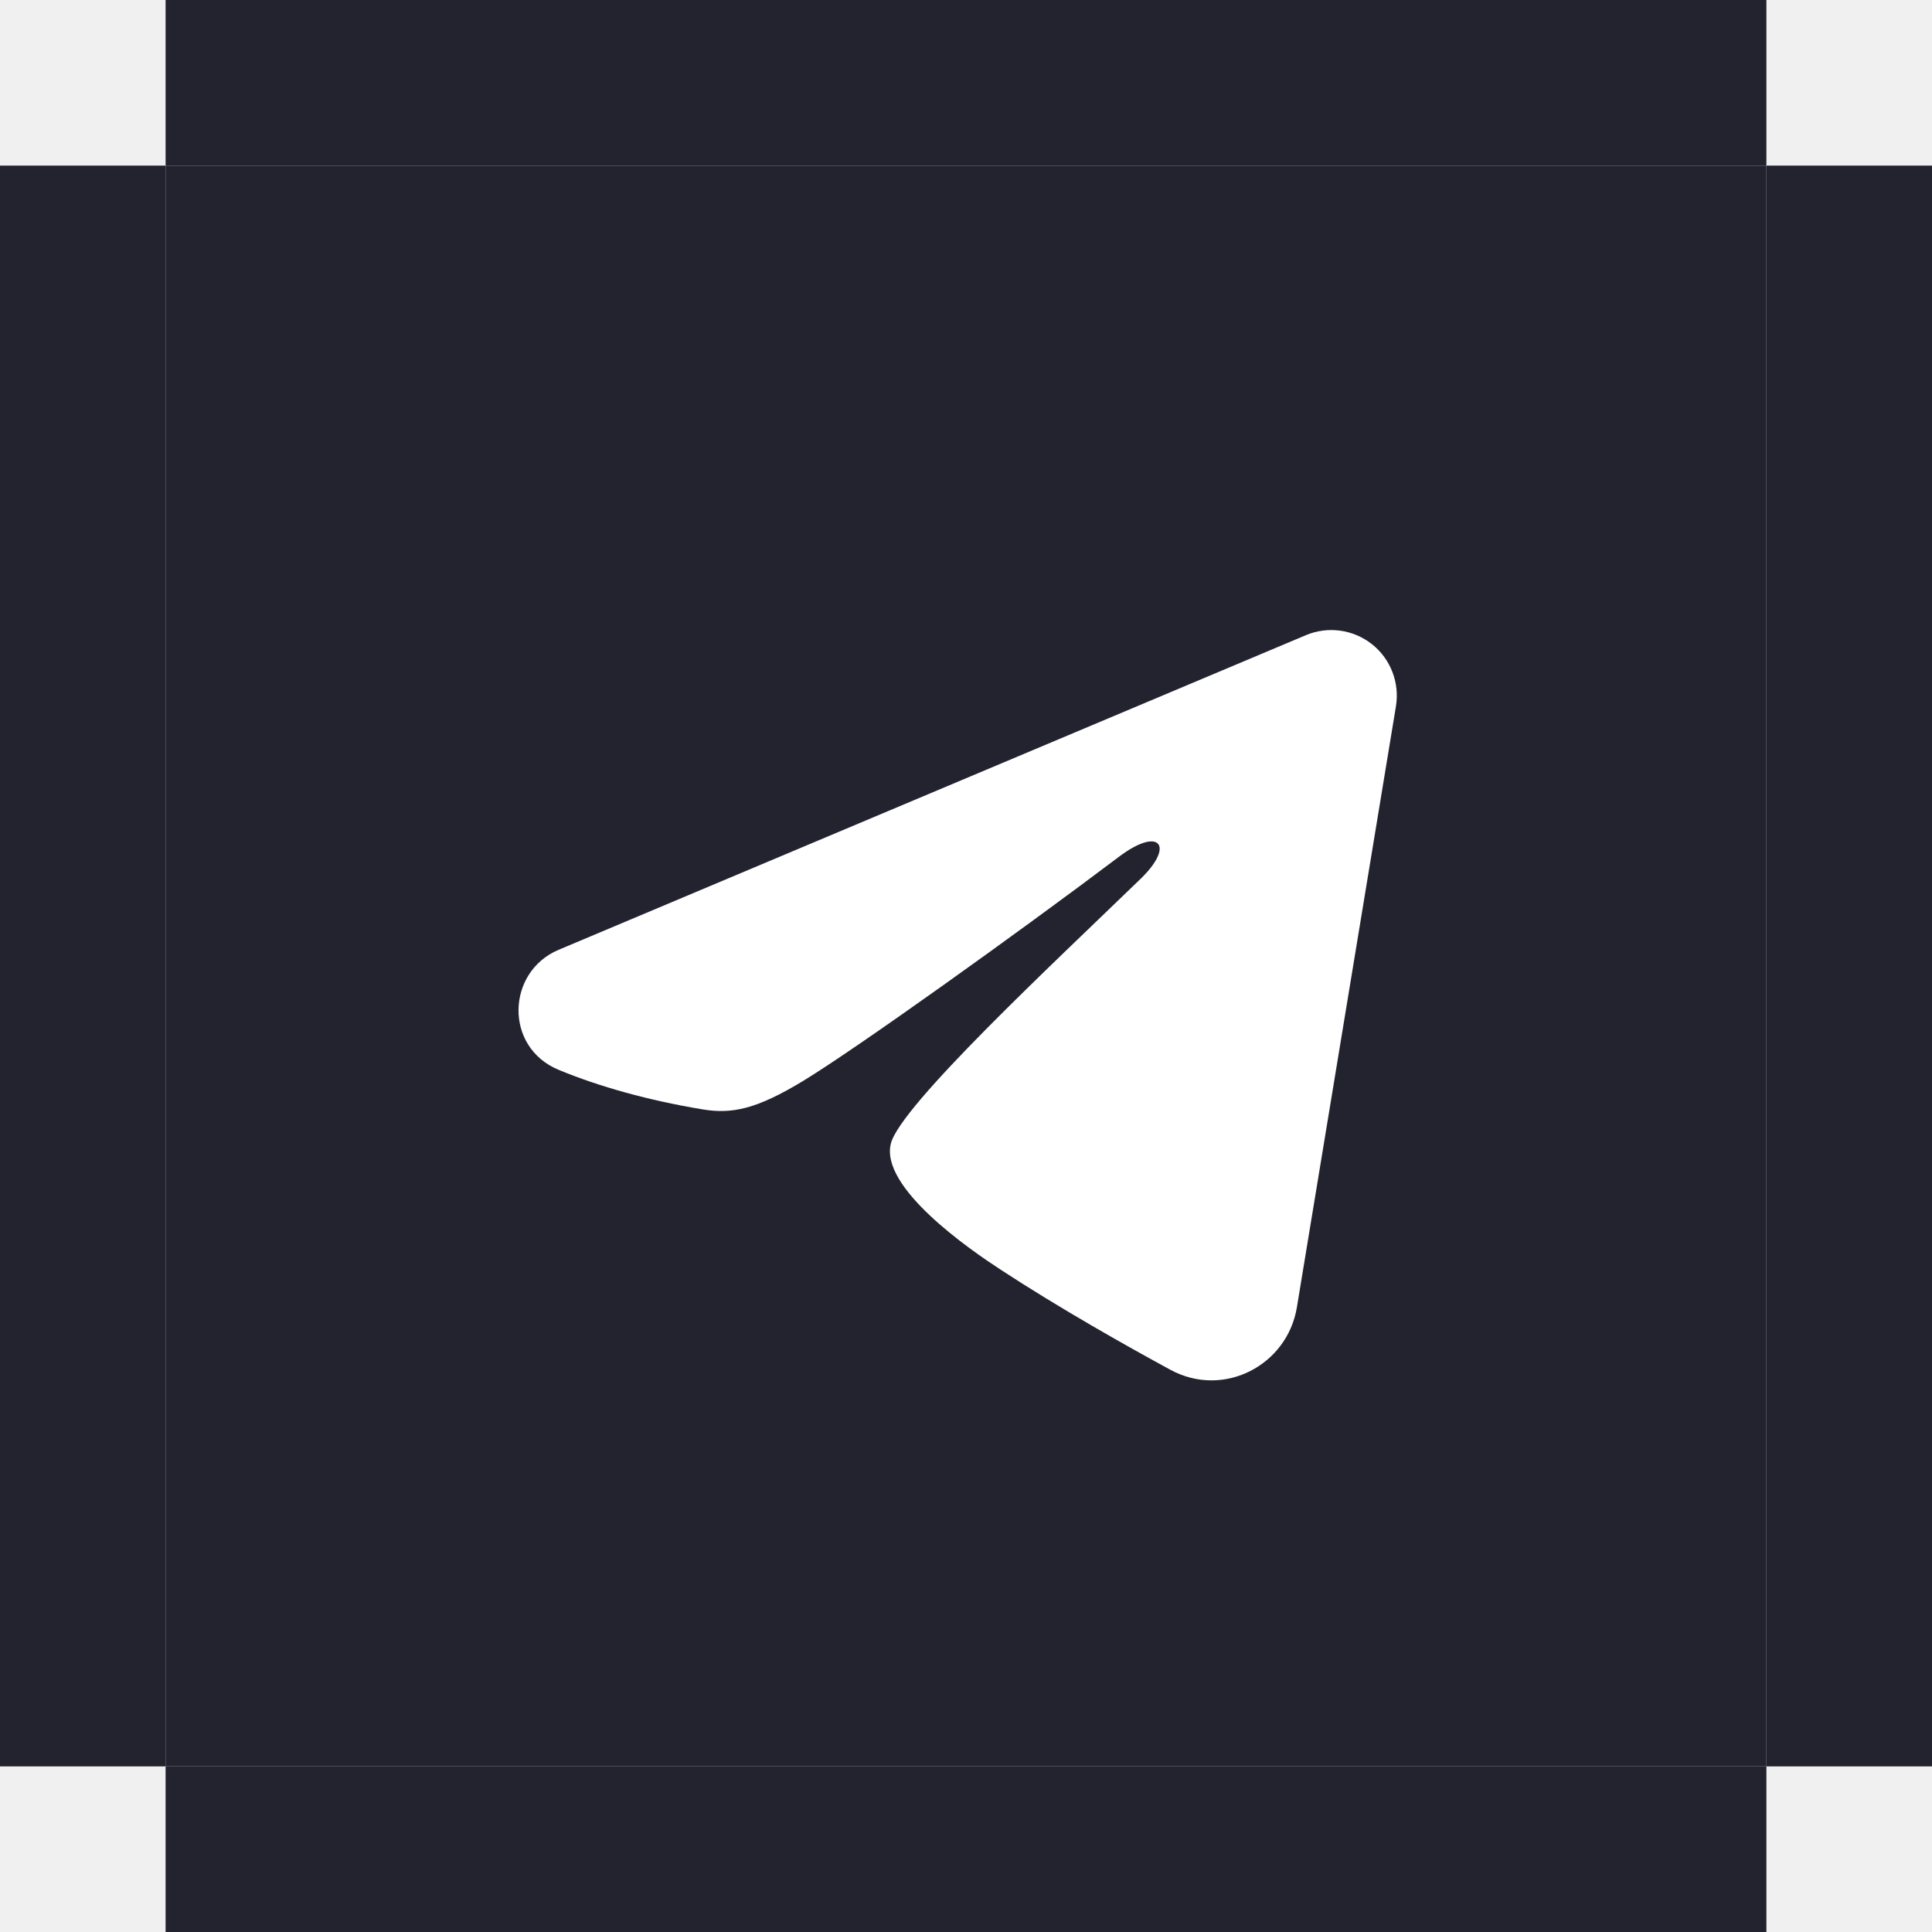
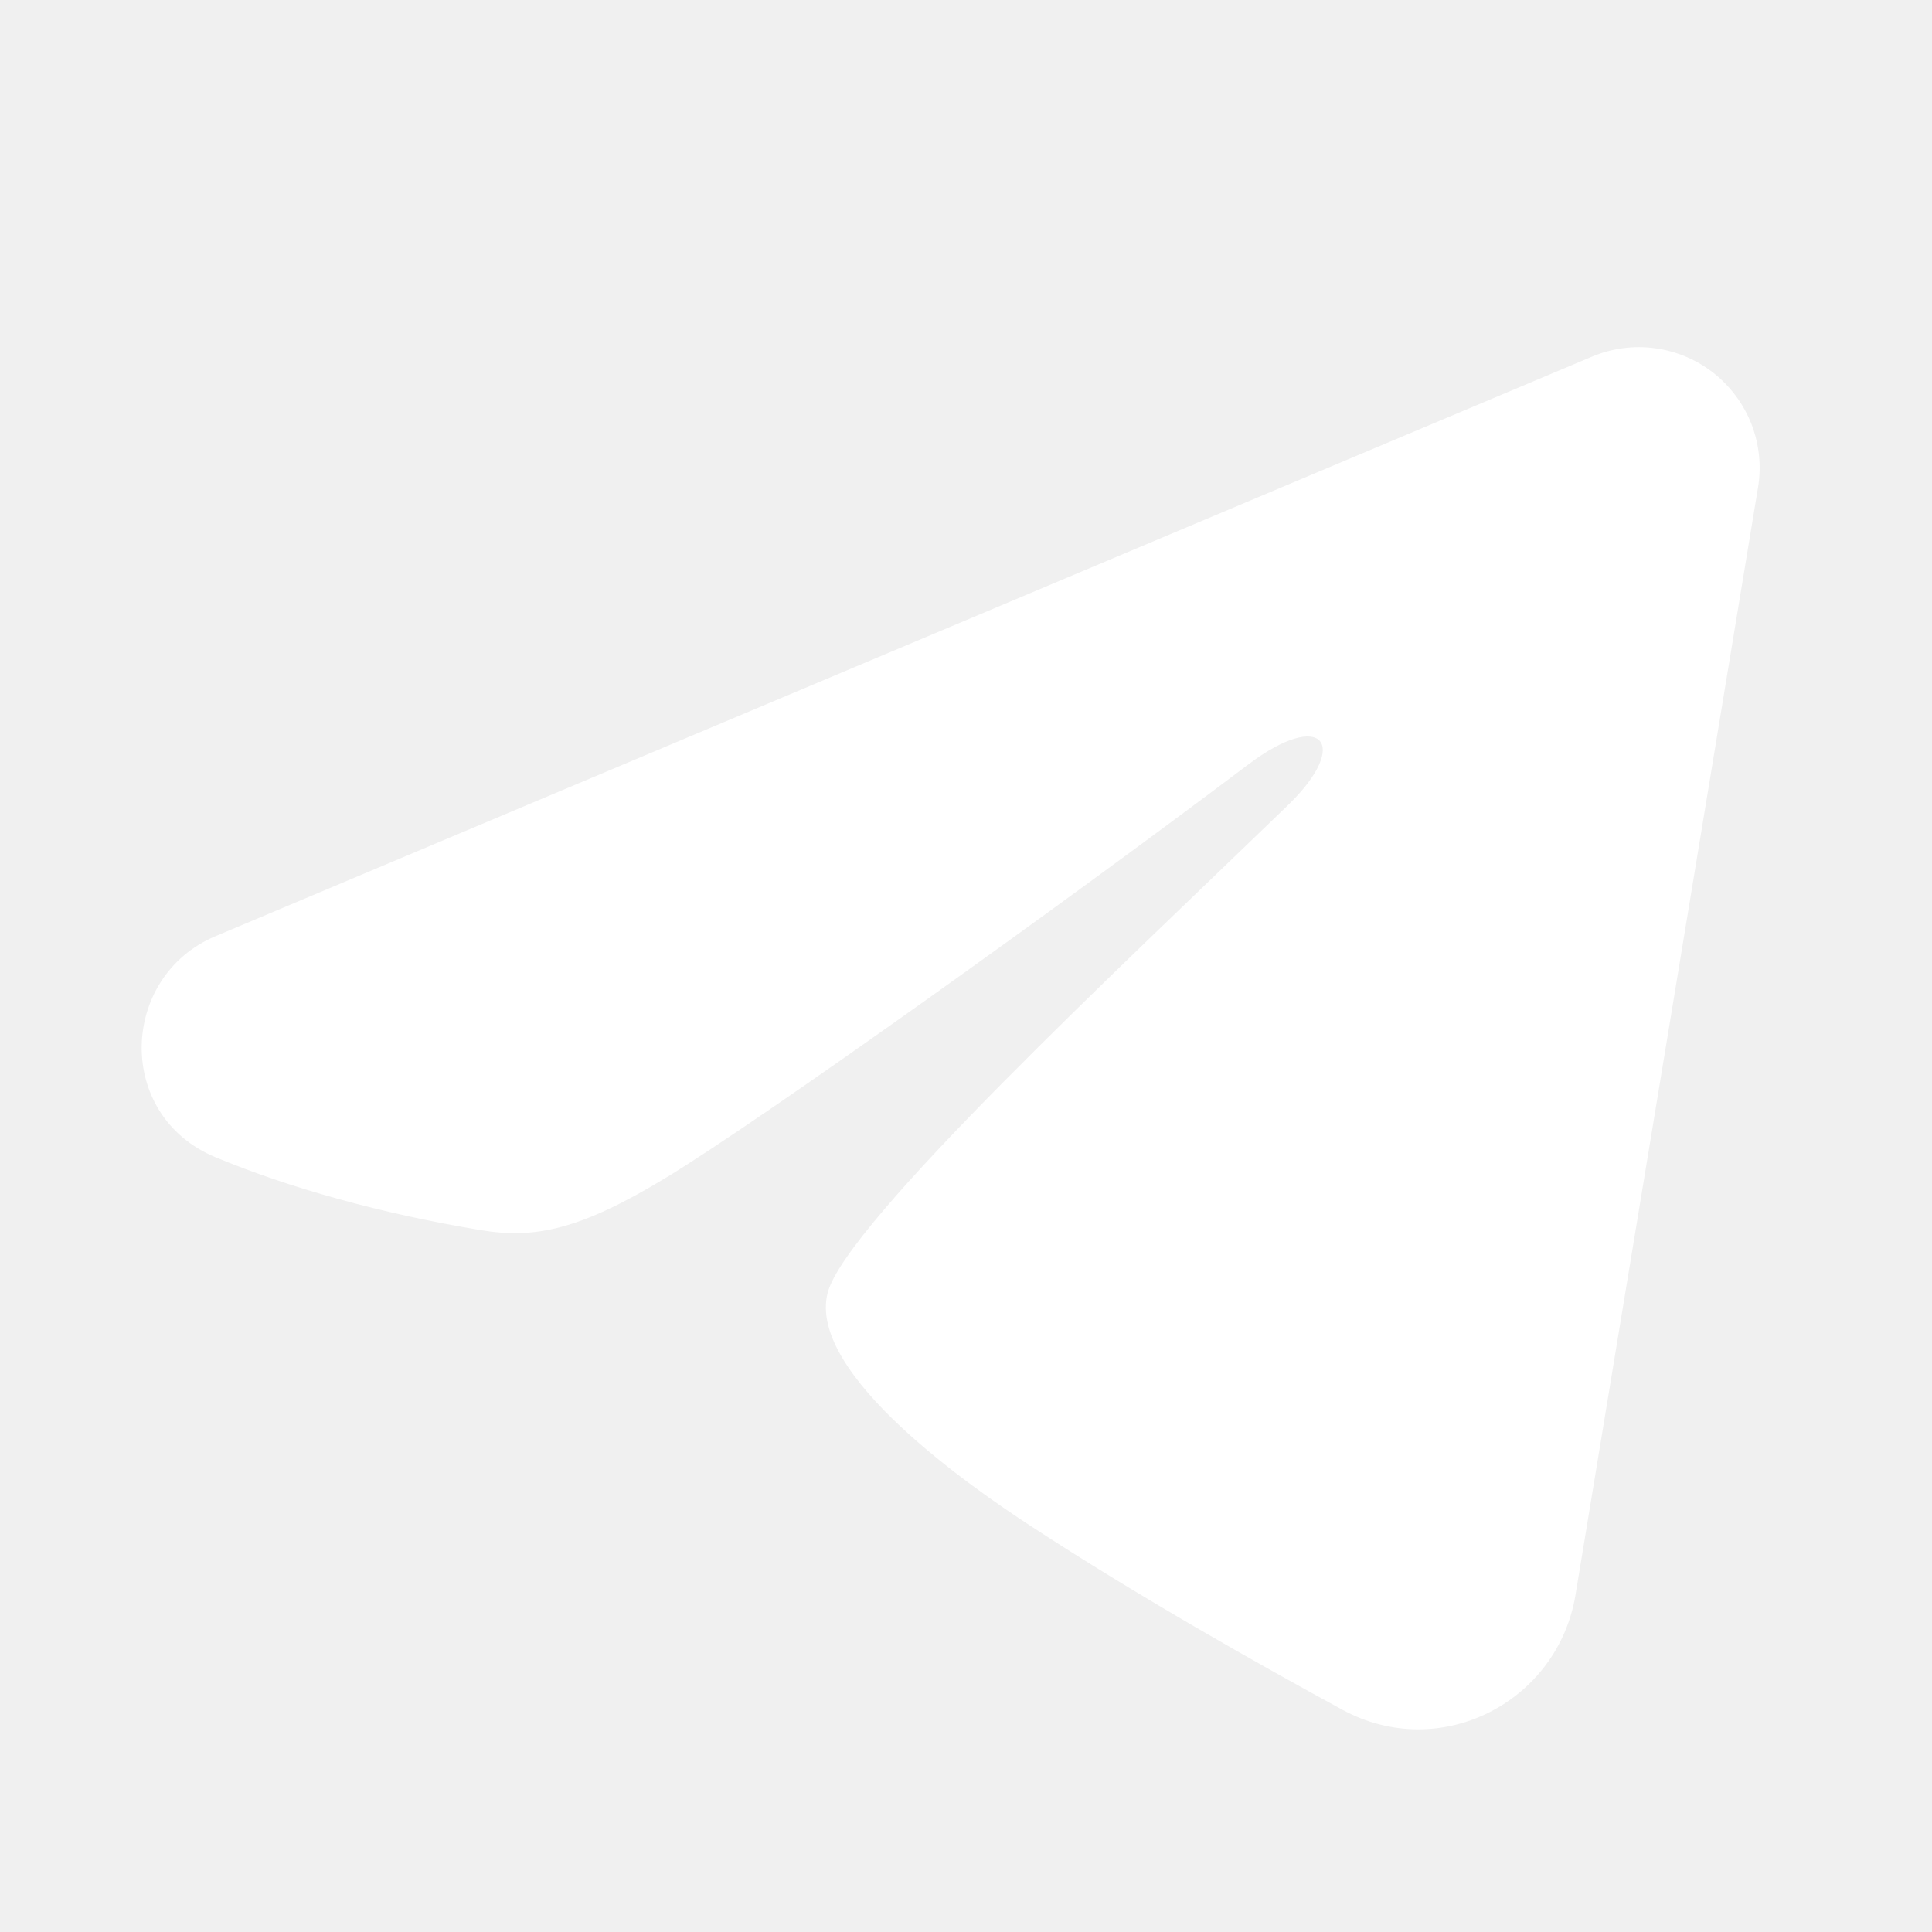
- <svg xmlns="http://www.w3.org/2000/svg" width="35" height="35" viewBox="0 0 35 35" fill="none">
-   <rect width="3" height="29" transform="matrix(-1 0 0 1 3 3)" fill="#232330" />
-   <rect width="3" height="29" transform="matrix(0 -1 -1 0 32 3)" fill="#232330" />
-   <rect width="29" height="29" transform="matrix(0 -1 -1 0 32 32)" fill="#232330" />
-   <rect width="3" height="29" transform="matrix(0 -1 -1 0 32 35)" fill="#232330" />
-   <g clip-path="url(#clip0_1_1592)">
-     <path fill-rule="evenodd" clip-rule="evenodd" d="M23.657 11.507C23.852 11.425 24.066 11.396 24.277 11.425C24.487 11.453 24.686 11.538 24.853 11.669C25.019 11.8 25.148 11.974 25.224 12.172C25.301 12.37 25.323 12.585 25.289 12.794L23.494 23.685C23.319 24.736 22.167 25.338 21.203 24.815C20.397 24.377 19.2 23.703 18.124 22.999C17.585 22.647 15.936 21.518 16.139 20.716C16.313 20.029 19.084 17.45 20.667 15.917C21.289 15.314 21.005 14.967 20.271 15.521C18.448 16.897 15.523 18.989 14.556 19.578C13.702 20.097 13.257 20.186 12.725 20.097C11.755 19.936 10.855 19.686 10.12 19.381C9.127 18.969 9.176 17.605 10.119 17.207L23.657 11.507Z" fill="white" />
+ <svg xmlns="http://www.w3.org/2000/svg" width="19" height="19" viewBox="0 0 19 19" fill="none">
+   <g clip-path="url(#clip0_4_373)">
+     <path fill-rule="evenodd" clip-rule="evenodd" d="M15.657 3.507C15.852 3.425 16.067 3.396 16.277 3.425C16.487 3.453 16.686 3.538 16.853 3.669C17.019 3.801 17.148 3.974 17.225 4.172C17.301 4.37 17.324 4.585 17.289 4.794L15.494 15.685C15.32 16.736 14.167 17.338 13.203 16.815C12.398 16.377 11.2 15.703 10.124 14.999C9.586 14.647 7.936 13.518 8.139 12.716C8.313 12.029 11.084 9.45 12.668 7.917C13.289 7.314 13.005 6.967 12.272 7.521C10.448 8.897 7.523 10.989 6.556 11.578C5.702 12.097 5.257 12.186 4.725 12.097C3.755 11.936 2.855 11.686 2.12 11.381C1.127 10.969 1.176 9.604 2.119 9.207L15.657 3.507Z" fill="white" />
  </g>
-   <rect width="3" height="29" transform="matrix(-1 0 0 1 35 3)" fill="#232330" />
  <defs>
-     <clipPath id="clip0_1_1592">
-       <rect width="19" height="19" fill="white" transform="translate(8 8)" />
+     <clipPath id="clip0_4_373">
+       <rect width="19" height="19" fill="white" />
    </clipPath>
  </defs>
</svg>
